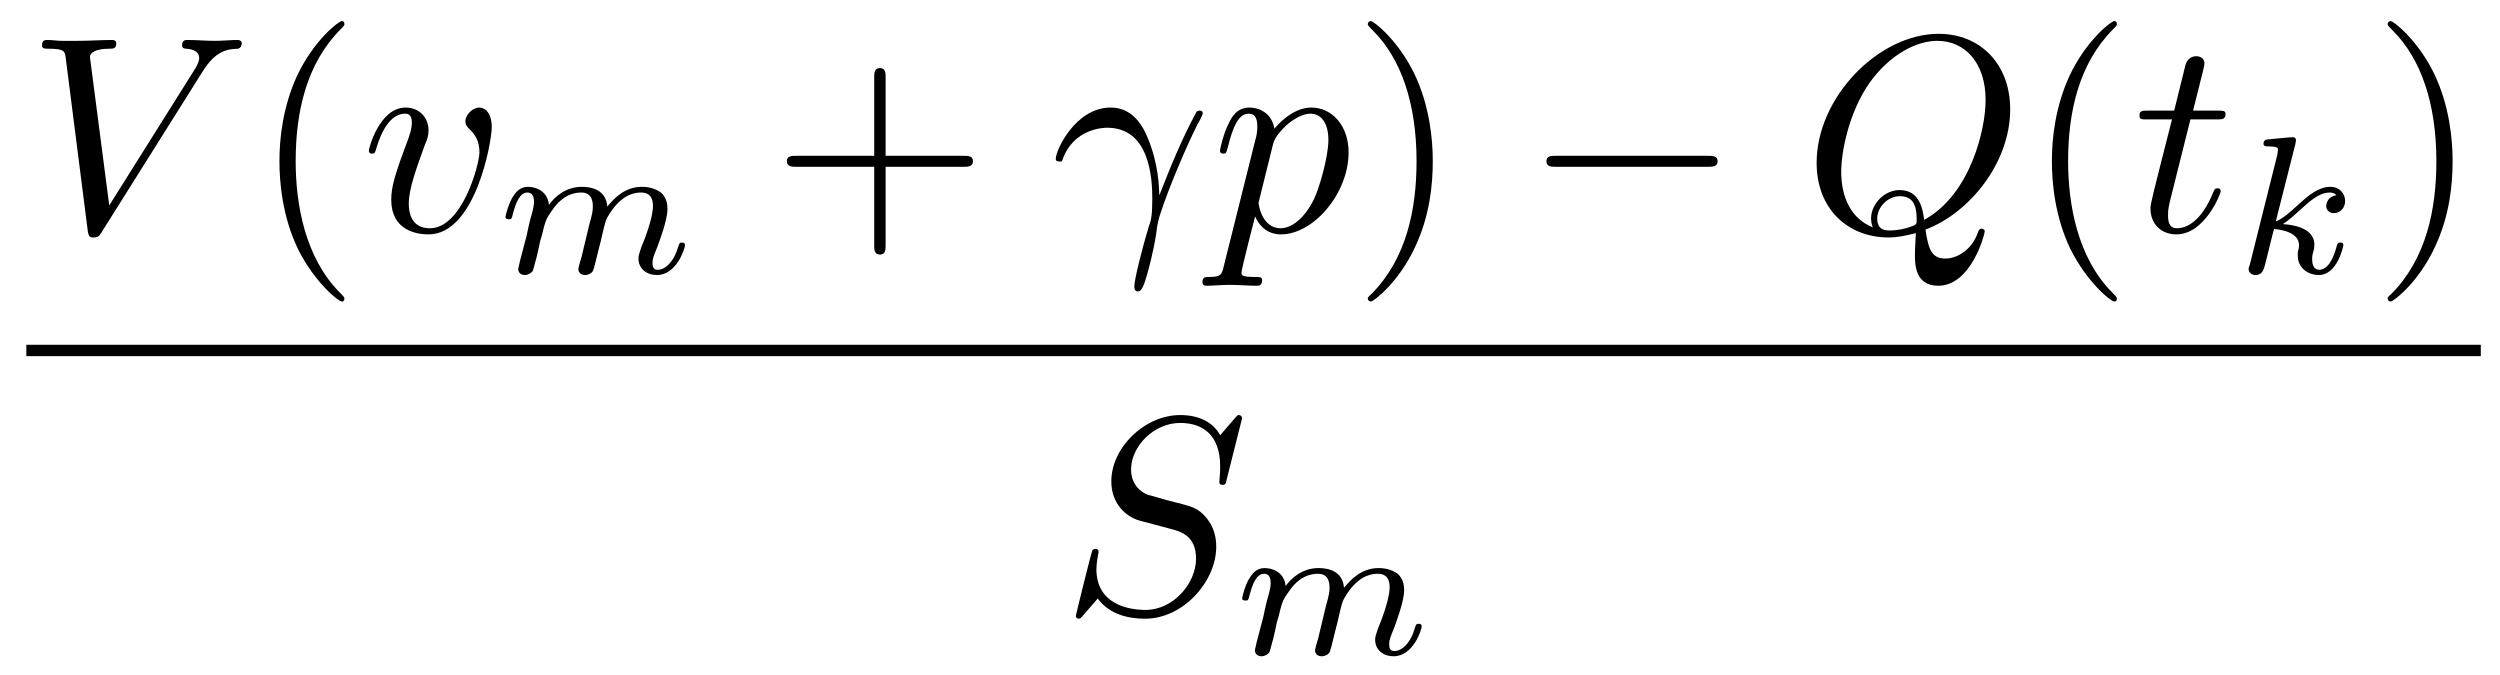
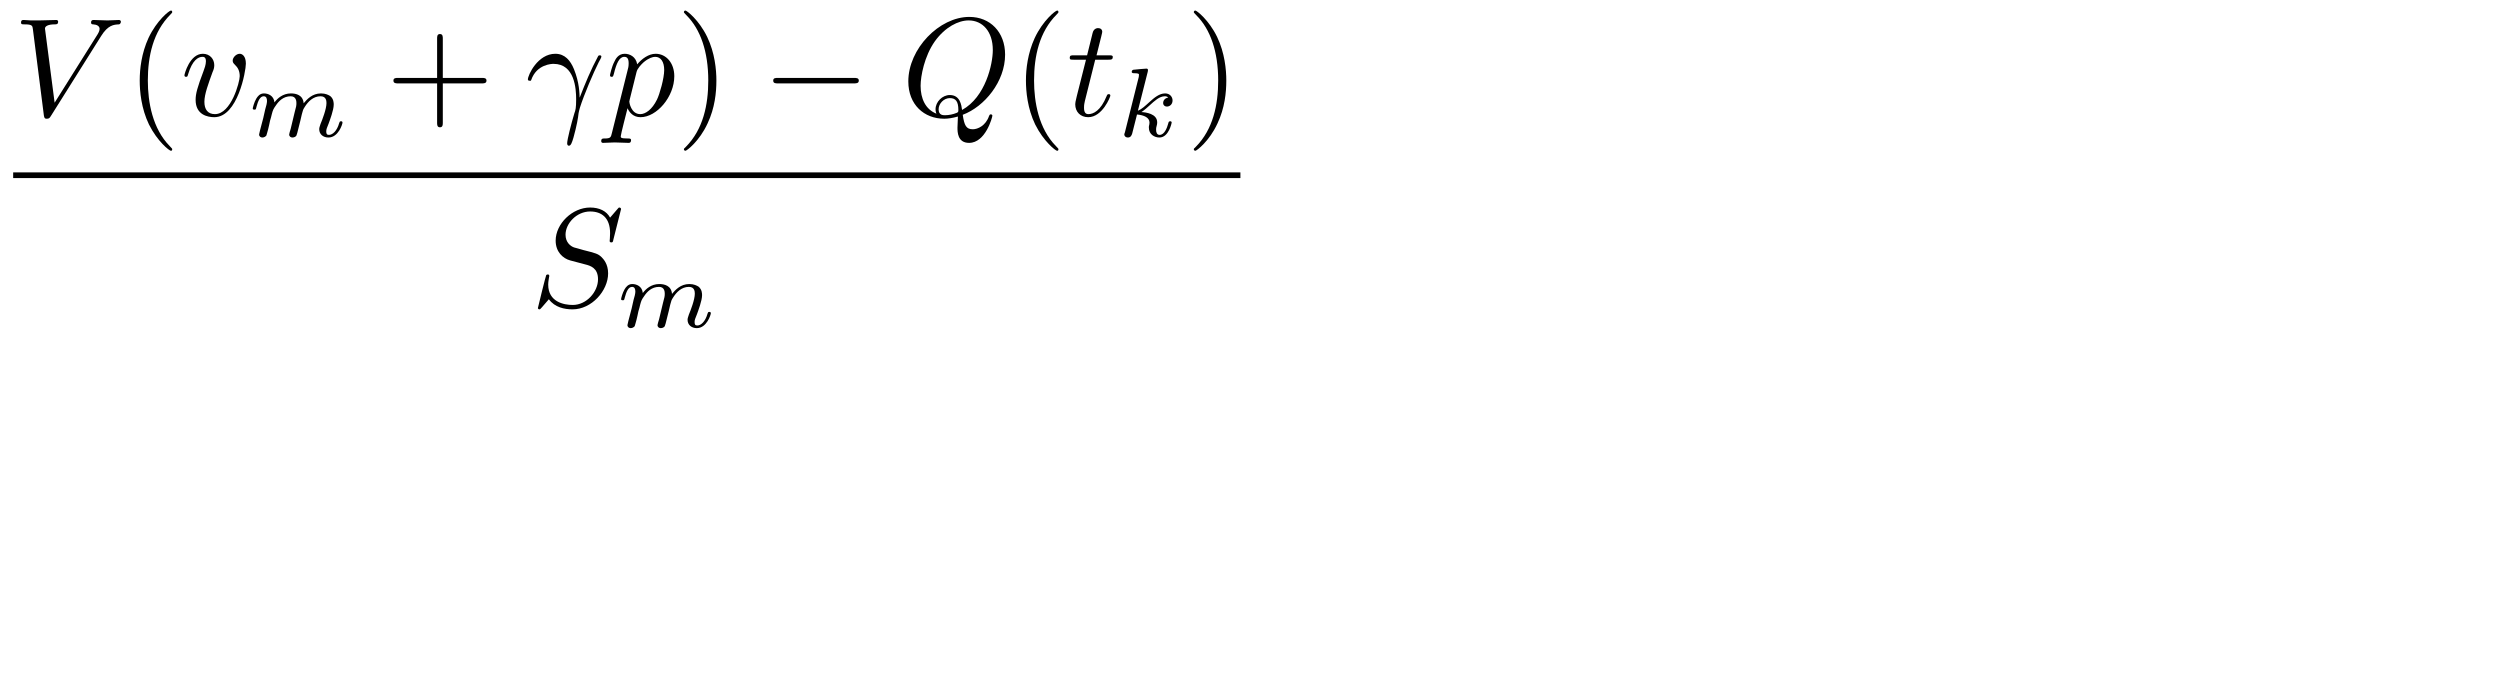
- <svg xmlns="http://www.w3.org/2000/svg" xmlns:xlink="http://www.w3.org/1999/xlink" width="89pt" height="24pt" viewBox="0 0 89 24" version="1.1">
+ <svg xmlns="http://www.w3.org/2000/svg" xmlns:xlink="http://www.w3.org/1999/xlink" width="178pt" height="48pt" viewBox="0 0 178 48" version="1.1">
  <defs>
    <g>
      <symbol overflow="visible" id="glyph0-0">
        <path style="stroke:none;" d="M 6.266 -5.672 C 6.75 -6.453 7.172 -6.484 7.531 -6.5 C 7.656 -6.516 7.672 -6.672 7.672 -6.688 C 7.672 -6.766 7.609 -6.812 7.531 -6.812 C 7.281 -6.812 6.984 -6.781 6.719 -6.781 C 6.391 -6.781 6.047 -6.812 5.734 -6.812 C 5.672 -6.812 5.547 -6.812 5.547 -6.625 C 5.547 -6.516 5.625 -6.5 5.703 -6.5 C 5.969 -6.484 6.156 -6.375 6.156 -6.172 C 6.156 -6.016 6.016 -5.797 6.016 -5.797 L 2.953 -0.922 L 2.266 -6.203 C 2.266 -6.375 2.5 -6.5 2.953 -6.5 C 3.094 -6.5 3.203 -6.5 3.203 -6.703 C 3.203 -6.781 3.125 -6.812 3.078 -6.812 C 2.672 -6.812 2.25 -6.781 1.828 -6.781 C 1.656 -6.781 1.469 -6.781 1.281 -6.781 C 1.109 -6.781 0.922 -6.812 0.75 -6.812 C 0.672 -6.812 0.562 -6.812 0.562 -6.625 C 0.562 -6.5 0.641 -6.5 0.812 -6.5 C 1.359 -6.5 1.375 -6.406 1.406 -6.156 L 2.188 -0.016 C 2.219 0.188 2.266 0.219 2.391 0.219 C 2.547 0.219 2.594 0.172 2.672 0.047 Z M 6.266 -5.672 " />
      </symbol>
      <symbol overflow="visible" id="glyph0-1">
        <path style="stroke:none;" d="M 4.672 -3.703 C 4.672 -4.25 4.406 -4.406 4.234 -4.406 C 3.984 -4.406 3.734 -4.141 3.734 -3.922 C 3.734 -3.797 3.781 -3.734 3.891 -3.625 C 4.109 -3.422 4.234 -3.172 4.234 -2.812 C 4.234 -2.391 3.625 -0.109 2.469 -0.109 C 1.953 -0.109 1.719 -0.453 1.719 -0.984 C 1.719 -1.531 2 -2.266 2.297 -3.094 C 2.375 -3.266 2.422 -3.406 2.422 -3.594 C 2.422 -4.031 2.109 -4.406 1.609 -4.406 C 0.672 -4.406 0.297 -2.953 0.297 -2.875 C 0.297 -2.766 0.391 -2.766 0.406 -2.766 C 0.516 -2.766 0.516 -2.797 0.562 -2.953 C 0.859 -3.953 1.281 -4.188 1.578 -4.188 C 1.656 -4.188 1.828 -4.188 1.828 -3.875 C 1.828 -3.625 1.719 -3.344 1.656 -3.172 C 1.219 -2.016 1.094 -1.562 1.094 -1.125 C 1.094 -0.047 1.969 0.109 2.422 0.109 C 4.094 0.109 4.672 -3.188 4.672 -3.703 Z M 4.672 -3.703 " />
      </symbol>
      <symbol overflow="visible" id="glyph0-2">
        <path style="stroke:none;" d="M 0.406 -2.531 C 0.797 -3.672 1.891 -3.688 2 -3.688 C 3.5 -3.688 3.609 -1.938 3.609 -1.156 C 3.609 -0.547 3.562 -0.375 3.484 -0.172 C 3.266 0.547 2.969 1.703 2.969 1.969 C 2.969 2.078 3.016 2.141 3.094 2.141 C 3.234 2.141 3.312 1.922 3.422 1.547 C 3.656 0.703 3.75 0.141 3.781 -0.172 C 3.812 -0.297 3.828 -0.422 3.875 -0.562 C 4.188 -1.547 4.828 -3.031 5.219 -3.812 C 5.297 -3.938 5.406 -4.156 5.406 -4.203 C 5.406 -4.297 5.312 -4.297 5.297 -4.297 C 5.266 -4.297 5.203 -4.297 5.172 -4.234 C 4.656 -3.281 4.25 -2.281 3.859 -1.281 C 3.844 -1.578 3.844 -2.344 3.453 -3.312 C 3.203 -3.922 2.812 -4.406 2.125 -4.406 C 0.875 -4.406 0.172 -2.891 0.172 -2.578 C 0.172 -2.484 0.266 -2.484 0.375 -2.484 Z M 0.406 -2.531 " />
      </symbol>
      <symbol overflow="visible" id="glyph0-3">
        <path style="stroke:none;" d="M 0.453 1.219 C 0.375 1.562 0.344 1.625 -0.094 1.625 C -0.203 1.625 -0.312 1.625 -0.312 1.812 C -0.312 1.891 -0.266 1.938 -0.188 1.938 C 0.078 1.938 0.375 1.906 0.641 1.906 C 0.984 1.906 1.312 1.938 1.641 1.938 C 1.688 1.938 1.812 1.938 1.812 1.734 C 1.812 1.625 1.719 1.625 1.578 1.625 C 1.078 1.625 1.078 1.562 1.078 1.469 C 1.078 1.344 1.5 -0.281 1.562 -0.531 C 1.688 -0.234 1.969 0.109 2.484 0.109 C 3.641 0.109 4.891 -1.344 4.891 -2.812 C 4.891 -3.75 4.312 -4.406 3.562 -4.406 C 3.062 -4.406 2.578 -4.047 2.25 -3.656 C 2.156 -4.203 1.719 -4.406 1.359 -4.406 C 0.891 -4.406 0.703 -4.016 0.625 -3.844 C 0.438 -3.5 0.312 -2.906 0.312 -2.875 C 0.312 -2.766 0.406 -2.766 0.422 -2.766 C 0.531 -2.766 0.531 -2.781 0.594 -3 C 0.766 -3.703 0.969 -4.188 1.328 -4.188 C 1.5 -4.188 1.641 -4.109 1.641 -3.734 C 1.641 -3.5 1.609 -3.391 1.562 -3.219 Z M 2.203 -3.109 C 2.266 -3.375 2.547 -3.656 2.719 -3.812 C 3.078 -4.109 3.359 -4.188 3.531 -4.188 C 3.922 -4.188 4.172 -3.844 4.172 -3.25 C 4.172 -2.656 3.844 -1.516 3.656 -1.141 C 3.312 -0.438 2.844 -0.109 2.469 -0.109 C 1.812 -0.109 1.688 -0.938 1.688 -1 C 1.688 -1.016 1.688 -1.031 1.719 -1.156 Z M 2.203 -3.109 " />
      </symbol>
      <symbol overflow="visible" id="glyph0-4">
        <path style="stroke:none;" d="M 4.359 -0.062 C 5.906 -0.641 7.375 -2.422 7.375 -4.344 C 7.375 -5.953 6.312 -7.031 4.828 -7.031 C 2.688 -7.031 0.484 -4.766 0.484 -2.438 C 0.484 -0.781 1.609 0.219 3.047 0.219 C 3.297 0.219 3.625 0.172 4.016 0.062 C 3.984 0.688 3.984 0.703 3.984 0.844 C 3.984 1.156 3.984 1.938 4.812 1.938 C 5.984 1.938 6.469 0.109 6.469 0 C 6.469 -0.062 6.406 -0.094 6.359 -0.094 C 6.281 -0.094 6.266 -0.047 6.234 0.016 C 6 0.719 5.422 0.969 5.078 0.969 C 4.609 0.969 4.469 0.703 4.359 -0.062 Z M 2.484 -0.141 C 1.703 -0.453 1.359 -1.219 1.359 -2.125 C 1.359 -2.812 1.625 -4.234 2.375 -5.297 C 3.109 -6.312 4.047 -6.781 4.781 -6.781 C 5.766 -6.781 6.5 -6 6.5 -4.672 C 6.5 -3.672 5.984 -1.328 4.312 -0.406 C 4.266 -0.75 4.172 -1.469 3.438 -1.469 C 2.906 -1.469 2.422 -0.984 2.422 -0.453 C 2.422 -0.266 2.484 -0.156 2.484 -0.141 Z M 3.094 -0.031 C 2.953 -0.031 2.641 -0.031 2.641 -0.453 C 2.641 -0.859 3.016 -1.25 3.438 -1.25 C 3.859 -1.25 4.047 -1.016 4.047 -0.406 C 4.047 -0.266 4.031 -0.25 3.938 -0.203 C 3.672 -0.094 3.375 -0.031 3.094 -0.031 Z M 3.094 -0.031 " />
      </symbol>
      <symbol overflow="visible" id="glyph0-5">
        <path style="stroke:none;" d="M 2.047 -3.984 L 2.984 -3.984 C 3.188 -3.984 3.297 -3.984 3.297 -4.188 C 3.297 -4.297 3.188 -4.297 3.016 -4.297 L 2.141 -4.297 C 2.5 -5.719 2.547 -5.906 2.547 -5.969 C 2.547 -6.141 2.422 -6.234 2.25 -6.234 C 2.219 -6.234 1.938 -6.234 1.859 -5.875 L 1.469 -4.297 L 0.531 -4.297 C 0.328 -4.297 0.234 -4.297 0.234 -4.109 C 0.234 -3.984 0.312 -3.984 0.516 -3.984 L 1.391 -3.984 C 0.672 -1.156 0.625 -0.984 0.625 -0.812 C 0.625 -0.266 1 0.109 1.547 0.109 C 2.562 0.109 3.125 -1.344 3.125 -1.422 C 3.125 -1.531 3.047 -1.531 3.016 -1.531 C 2.922 -1.531 2.906 -1.5 2.859 -1.391 C 2.438 -0.344 1.906 -0.109 1.562 -0.109 C 1.359 -0.109 1.25 -0.234 1.25 -0.562 C 1.25 -0.812 1.281 -0.875 1.312 -1.047 Z M 2.047 -3.984 " />
      </symbol>
      <symbol overflow="visible" id="glyph0-6">
        <path style="stroke:none;" d="M 6.438 -6.922 C 6.438 -6.953 6.406 -7.031 6.312 -7.031 C 6.266 -7.031 6.266 -7.016 6.141 -6.875 L 5.656 -6.312 C 5.406 -6.781 4.891 -7.031 4.234 -7.031 C 2.969 -7.031 1.781 -5.875 1.781 -4.672 C 1.781 -3.875 2.297 -3.406 2.812 -3.266 L 3.875 -2.984 C 4.25 -2.891 4.797 -2.734 4.797 -1.922 C 4.797 -1.031 3.984 -0.094 3 -0.094 C 2.359 -0.094 1.25 -0.312 1.25 -1.547 C 1.25 -1.781 1.312 -2.031 1.312 -2.078 C 1.328 -2.125 1.328 -2.141 1.328 -2.156 C 1.328 -2.25 1.266 -2.266 1.219 -2.266 C 1.172 -2.266 1.141 -2.25 1.109 -2.219 C 1.078 -2.188 0.516 0.094 0.516 0.125 C 0.516 0.172 0.562 0.219 0.625 0.219 C 0.672 0.219 0.688 0.203 0.812 0.062 L 1.297 -0.5 C 1.719 0.078 2.406 0.219 2.984 0.219 C 4.344 0.219 5.516 -1.109 5.516 -2.344 C 5.516 -3.031 5.172 -3.375 5.031 -3.516 C 4.797 -3.734 4.641 -3.781 3.766 -4 C 3.531 -4.062 3.188 -4.172 3.094 -4.188 C 2.828 -4.281 2.484 -4.562 2.484 -5.094 C 2.484 -5.906 3.281 -6.75 4.234 -6.75 C 5.047 -6.75 5.656 -6.312 5.656 -5.203 C 5.656 -4.891 5.625 -4.703 5.625 -4.641 C 5.625 -4.641 5.625 -4.547 5.734 -4.547 C 5.844 -4.547 5.859 -4.578 5.891 -4.75 Z M 6.438 -6.922 " />
      </symbol>
      <symbol overflow="visible" id="glyph1-0">
        <path style="stroke:none;" d="M 3.297 2.391 C 3.297 2.359 3.297 2.344 3.125 2.172 C 1.891 0.922 1.562 -0.969 1.562 -2.5 C 1.562 -4.234 1.938 -5.969 3.172 -7.203 C 3.297 -7.328 3.297 -7.344 3.297 -7.375 C 3.297 -7.453 3.266 -7.484 3.203 -7.484 C 3.094 -7.484 2.203 -6.797 1.609 -5.531 C 1.109 -4.438 0.984 -3.328 0.984 -2.5 C 0.984 -1.719 1.094 -0.516 1.641 0.625 C 2.25 1.844 3.094 2.5 3.203 2.5 C 3.266 2.5 3.297 2.469 3.297 2.391 Z M 3.297 2.391 " />
      </symbol>
      <symbol overflow="visible" id="glyph1-1">
        <path style="stroke:none;" d="M 4.078 -2.297 L 6.859 -2.297 C 7 -2.297 7.188 -2.297 7.188 -2.5 C 7.188 -2.688 7 -2.688 6.859 -2.688 L 4.078 -2.688 L 4.078 -5.484 C 4.078 -5.625 4.078 -5.812 3.875 -5.812 C 3.672 -5.812 3.672 -5.625 3.672 -5.484 L 3.672 -2.688 L 0.891 -2.688 C 0.75 -2.688 0.562 -2.688 0.562 -2.5 C 0.562 -2.297 0.75 -2.297 0.891 -2.297 L 3.672 -2.297 L 3.672 0.5 C 3.672 0.641 3.672 0.828 3.875 0.828 C 4.078 0.828 4.078 0.641 4.078 0.5 Z M 4.078 -2.297 " />
      </symbol>
      <symbol overflow="visible" id="glyph1-2">
        <path style="stroke:none;" d="M 2.875 -2.5 C 2.875 -3.266 2.766 -4.469 2.219 -5.609 C 1.625 -6.828 0.766 -7.484 0.672 -7.484 C 0.609 -7.484 0.562 -7.438 0.562 -7.375 C 0.562 -7.344 0.562 -7.328 0.75 -7.141 C 1.734 -6.156 2.297 -4.578 2.297 -2.5 C 2.297 -0.781 1.938 0.969 0.703 2.219 C 0.562 2.344 0.562 2.359 0.562 2.391 C 0.562 2.453 0.609 2.5 0.672 2.5 C 0.766 2.5 1.672 1.812 2.25 0.547 C 2.766 -0.547 2.875 -1.656 2.875 -2.5 Z M 2.875 -2.5 " />
      </symbol>
      <symbol overflow="visible" id="glyph2-0">
        <path style="stroke:none;" d="M 3.031 -0.562 C 2.984 -0.422 2.922 -0.188 2.922 -0.156 C 2.922 0 3.047 0.062 3.156 0.062 C 3.297 0.062 3.406 -0.016 3.438 -0.078 C 3.469 -0.141 3.531 -0.375 3.562 -0.516 C 3.594 -0.641 3.672 -0.969 3.719 -1.141 C 3.75 -1.297 3.797 -1.453 3.828 -1.609 C 3.906 -1.906 3.906 -1.922 4.047 -2.141 C 4.266 -2.484 4.625 -2.875 5.156 -2.875 C 5.547 -2.875 5.578 -2.562 5.578 -2.391 C 5.578 -1.969 5.281 -1.203 5.156 -0.906 C 5.094 -0.703 5.062 -0.641 5.062 -0.531 C 5.062 -0.156 5.359 0.062 5.719 0.062 C 6.422 0.062 6.719 -0.891 6.719 -1 C 6.719 -1.094 6.641 -1.094 6.609 -1.094 C 6.516 -1.094 6.516 -1.047 6.484 -0.969 C 6.328 -0.406 6.016 -0.125 5.75 -0.125 C 5.594 -0.125 5.562 -0.219 5.562 -0.375 C 5.562 -0.531 5.609 -0.625 5.734 -0.938 C 5.812 -1.156 6.094 -1.891 6.094 -2.281 C 6.094 -2.391 6.094 -2.688 5.844 -2.891 C 5.719 -2.969 5.516 -3.078 5.188 -3.078 C 4.562 -3.078 4.188 -2.656 3.953 -2.375 C 3.906 -2.969 3.406 -3.078 3.047 -3.078 C 2.469 -3.078 2.078 -2.719 1.875 -2.438 C 1.828 -2.922 1.422 -3.078 1.125 -3.078 C 0.828 -3.078 0.672 -2.859 0.578 -2.703 C 0.422 -2.438 0.328 -2.047 0.328 -2 C 0.328 -1.922 0.422 -1.922 0.453 -1.922 C 0.547 -1.922 0.547 -1.938 0.594 -2.125 C 0.703 -2.531 0.844 -2.875 1.109 -2.875 C 1.297 -2.875 1.344 -2.719 1.344 -2.531 C 1.344 -2.406 1.281 -2.141 1.219 -1.953 C 1.172 -1.766 1.109 -1.484 1.078 -1.328 L 0.844 -0.438 C 0.828 -0.344 0.781 -0.172 0.781 -0.156 C 0.781 0 0.906 0.062 1.016 0.062 C 1.141 0.062 1.25 -0.016 1.297 -0.078 C 1.328 -0.141 1.375 -0.375 1.422 -0.516 C 1.453 -0.641 1.531 -0.969 1.562 -1.141 C 1.609 -1.297 1.656 -1.453 1.688 -1.609 C 1.766 -1.891 1.781 -1.953 1.984 -2.234 C 2.172 -2.516 2.5 -2.875 3.031 -2.875 C 3.422 -2.875 3.438 -2.516 3.438 -2.391 C 3.438 -2.219 3.422 -2.125 3.312 -1.734 Z M 3.031 -0.562 " />
      </symbol>
      <symbol overflow="visible" id="glyph2-1">
        <path style="stroke:none;" d="M 2.188 -4.625 C 2.188 -4.641 2.203 -4.734 2.203 -4.734 C 2.203 -4.781 2.188 -4.844 2.094 -4.844 C 1.953 -4.844 1.375 -4.781 1.203 -4.766 C 1.156 -4.766 1.047 -4.75 1.047 -4.609 C 1.047 -4.516 1.156 -4.516 1.234 -4.516 C 1.562 -4.516 1.562 -4.453 1.562 -4.406 C 1.562 -4.359 1.547 -4.312 1.547 -4.25 L 0.562 -0.312 C 0.516 -0.188 0.516 -0.172 0.516 -0.156 C 0.516 -0.047 0.609 0.062 0.766 0.062 C 0.953 0.062 1.031 -0.062 1.078 -0.219 C 1.094 -0.25 1.391 -1.484 1.422 -1.578 C 1.922 -1.531 2.312 -1.359 2.312 -1 C 2.312 -0.969 2.312 -0.938 2.297 -0.859 C 2.266 -0.766 2.266 -0.719 2.266 -0.641 C 2.266 -0.156 2.672 0.062 3.016 0.062 C 3.688 0.062 3.891 -0.984 3.891 -1 C 3.891 -1.094 3.812 -1.094 3.781 -1.094 C 3.688 -1.094 3.672 -1.047 3.641 -0.922 C 3.562 -0.625 3.375 -0.125 3.031 -0.125 C 2.844 -0.125 2.781 -0.297 2.781 -0.484 C 2.781 -0.609 2.781 -0.625 2.828 -0.797 C 2.844 -0.828 2.859 -0.938 2.859 -1.016 C 2.859 -1.641 2.031 -1.734 1.734 -1.75 C 1.938 -1.875 2.188 -2.109 2.312 -2.219 C 2.672 -2.547 3.016 -2.875 3.406 -2.875 C 3.484 -2.875 3.578 -2.859 3.641 -2.781 C 3.344 -2.734 3.281 -2.5 3.281 -2.391 C 3.281 -2.25 3.391 -2.141 3.547 -2.141 C 3.75 -2.141 3.953 -2.297 3.953 -2.578 C 3.953 -2.812 3.781 -3.078 3.422 -3.078 C 3.016 -3.078 2.656 -2.781 2.297 -2.453 C 2 -2.188 1.781 -1.969 1.484 -1.844 Z M 2.188 -4.625 " />
      </symbol>
      <symbol overflow="visible" id="glyph3-0">
        <path style="stroke:none;" d="M 6.562 -2.297 C 6.734 -2.297 6.922 -2.297 6.922 -2.5 C 6.922 -2.688 6.734 -2.688 6.562 -2.688 L 1.172 -2.688 C 1 -2.688 0.828 -2.688 0.828 -2.5 C 0.828 -2.297 1 -2.297 1.172 -2.297 Z M 6.562 -2.297 " />
      </symbol>
    </g>
  </defs>
  <g id="surface1">
    <g style="fill:rgb(0%,0%,0%);fill-opacity:1;">
      <use xlink:href="#glyph0-0" x="0.936" y="8.235" />
    </g>
    <g style="fill:rgb(0%,0%,0%);fill-opacity:1;">
      <use xlink:href="#glyph1-0" x="8.964" y="8.235" />
    </g>
    <g style="fill:rgb(0%,0%,0%);fill-opacity:1;">
      <use xlink:href="#glyph0-1" x="12.834" y="8.235" />
    </g>
    <g style="fill:rgb(0%,0%,0%);fill-opacity:1;">
      <use xlink:href="#glyph2-0" x="17.667" y="9.729" />
    </g>
    <g style="fill:rgb(0%,0%,0%);fill-opacity:1;">
      <use xlink:href="#glyph1-1" x="27.45" y="8.235" />
    </g>
    <g style="fill:rgb(0%,0%,0%);fill-opacity:1;">
      <use xlink:href="#glyph0-2" x="37.413" y="8.235" />
    </g>
    <g style="fill:rgb(0%,0%,0%);fill-opacity:1;">
      <use xlink:href="#glyph0-3" x="43.119" y="8.235" />
    </g>
    <g style="fill:rgb(0%,0%,0%);fill-opacity:1;">
      <use xlink:href="#glyph1-2" x="48.132" y="8.235" />
    </g>
    <g style="fill:rgb(0%,0%,0%);fill-opacity:1;">
      <use xlink:href="#glyph3-0" x="54.225" y="8.235" />
    </g>
    <g style="fill:rgb(0%,0%,0%);fill-opacity:1;">
      <use xlink:href="#glyph0-4" x="64.188" y="8.235" />
    </g>
    <g style="fill:rgb(0%,0%,0%);fill-opacity:1;">
      <use xlink:href="#glyph1-0" x="72.063" y="8.235" />
    </g>
    <g style="fill:rgb(0%,0%,0%);fill-opacity:1;">
      <use xlink:href="#glyph0-5" x="75.932" y="8.235" />
    </g>
    <g style="fill:rgb(0%,0%,0%);fill-opacity:1;">
      <use xlink:href="#glyph2-1" x="79.533" y="9.729" />
    </g>
    <g style="fill:rgb(0%,0%,0%);fill-opacity:1;">
      <use xlink:href="#glyph1-2" x="84.438" y="8.235" />
    </g>
    <path style="fill:none;stroke-width:4.05;stroke-linecap:butt;stroke-linejoin:miter;stroke:rgb(0%,0%,0%);stroke-opacity:1;stroke-miterlimit:10;" d="M 9.375 115.234 L 883.164 115.234 " transform="matrix(0.1,0,0,-0.1,0,24)" />
    <g style="fill:rgb(0%,0%,0%);fill-opacity:1;">
      <use xlink:href="#glyph0-6" x="37.782" y="21.807" />
    </g>
    <g style="fill:rgb(0%,0%,0%);fill-opacity:1;">
      <use xlink:href="#glyph2-0" x="43.893" y="23.301" />
    </g>
  </g>
</svg>
